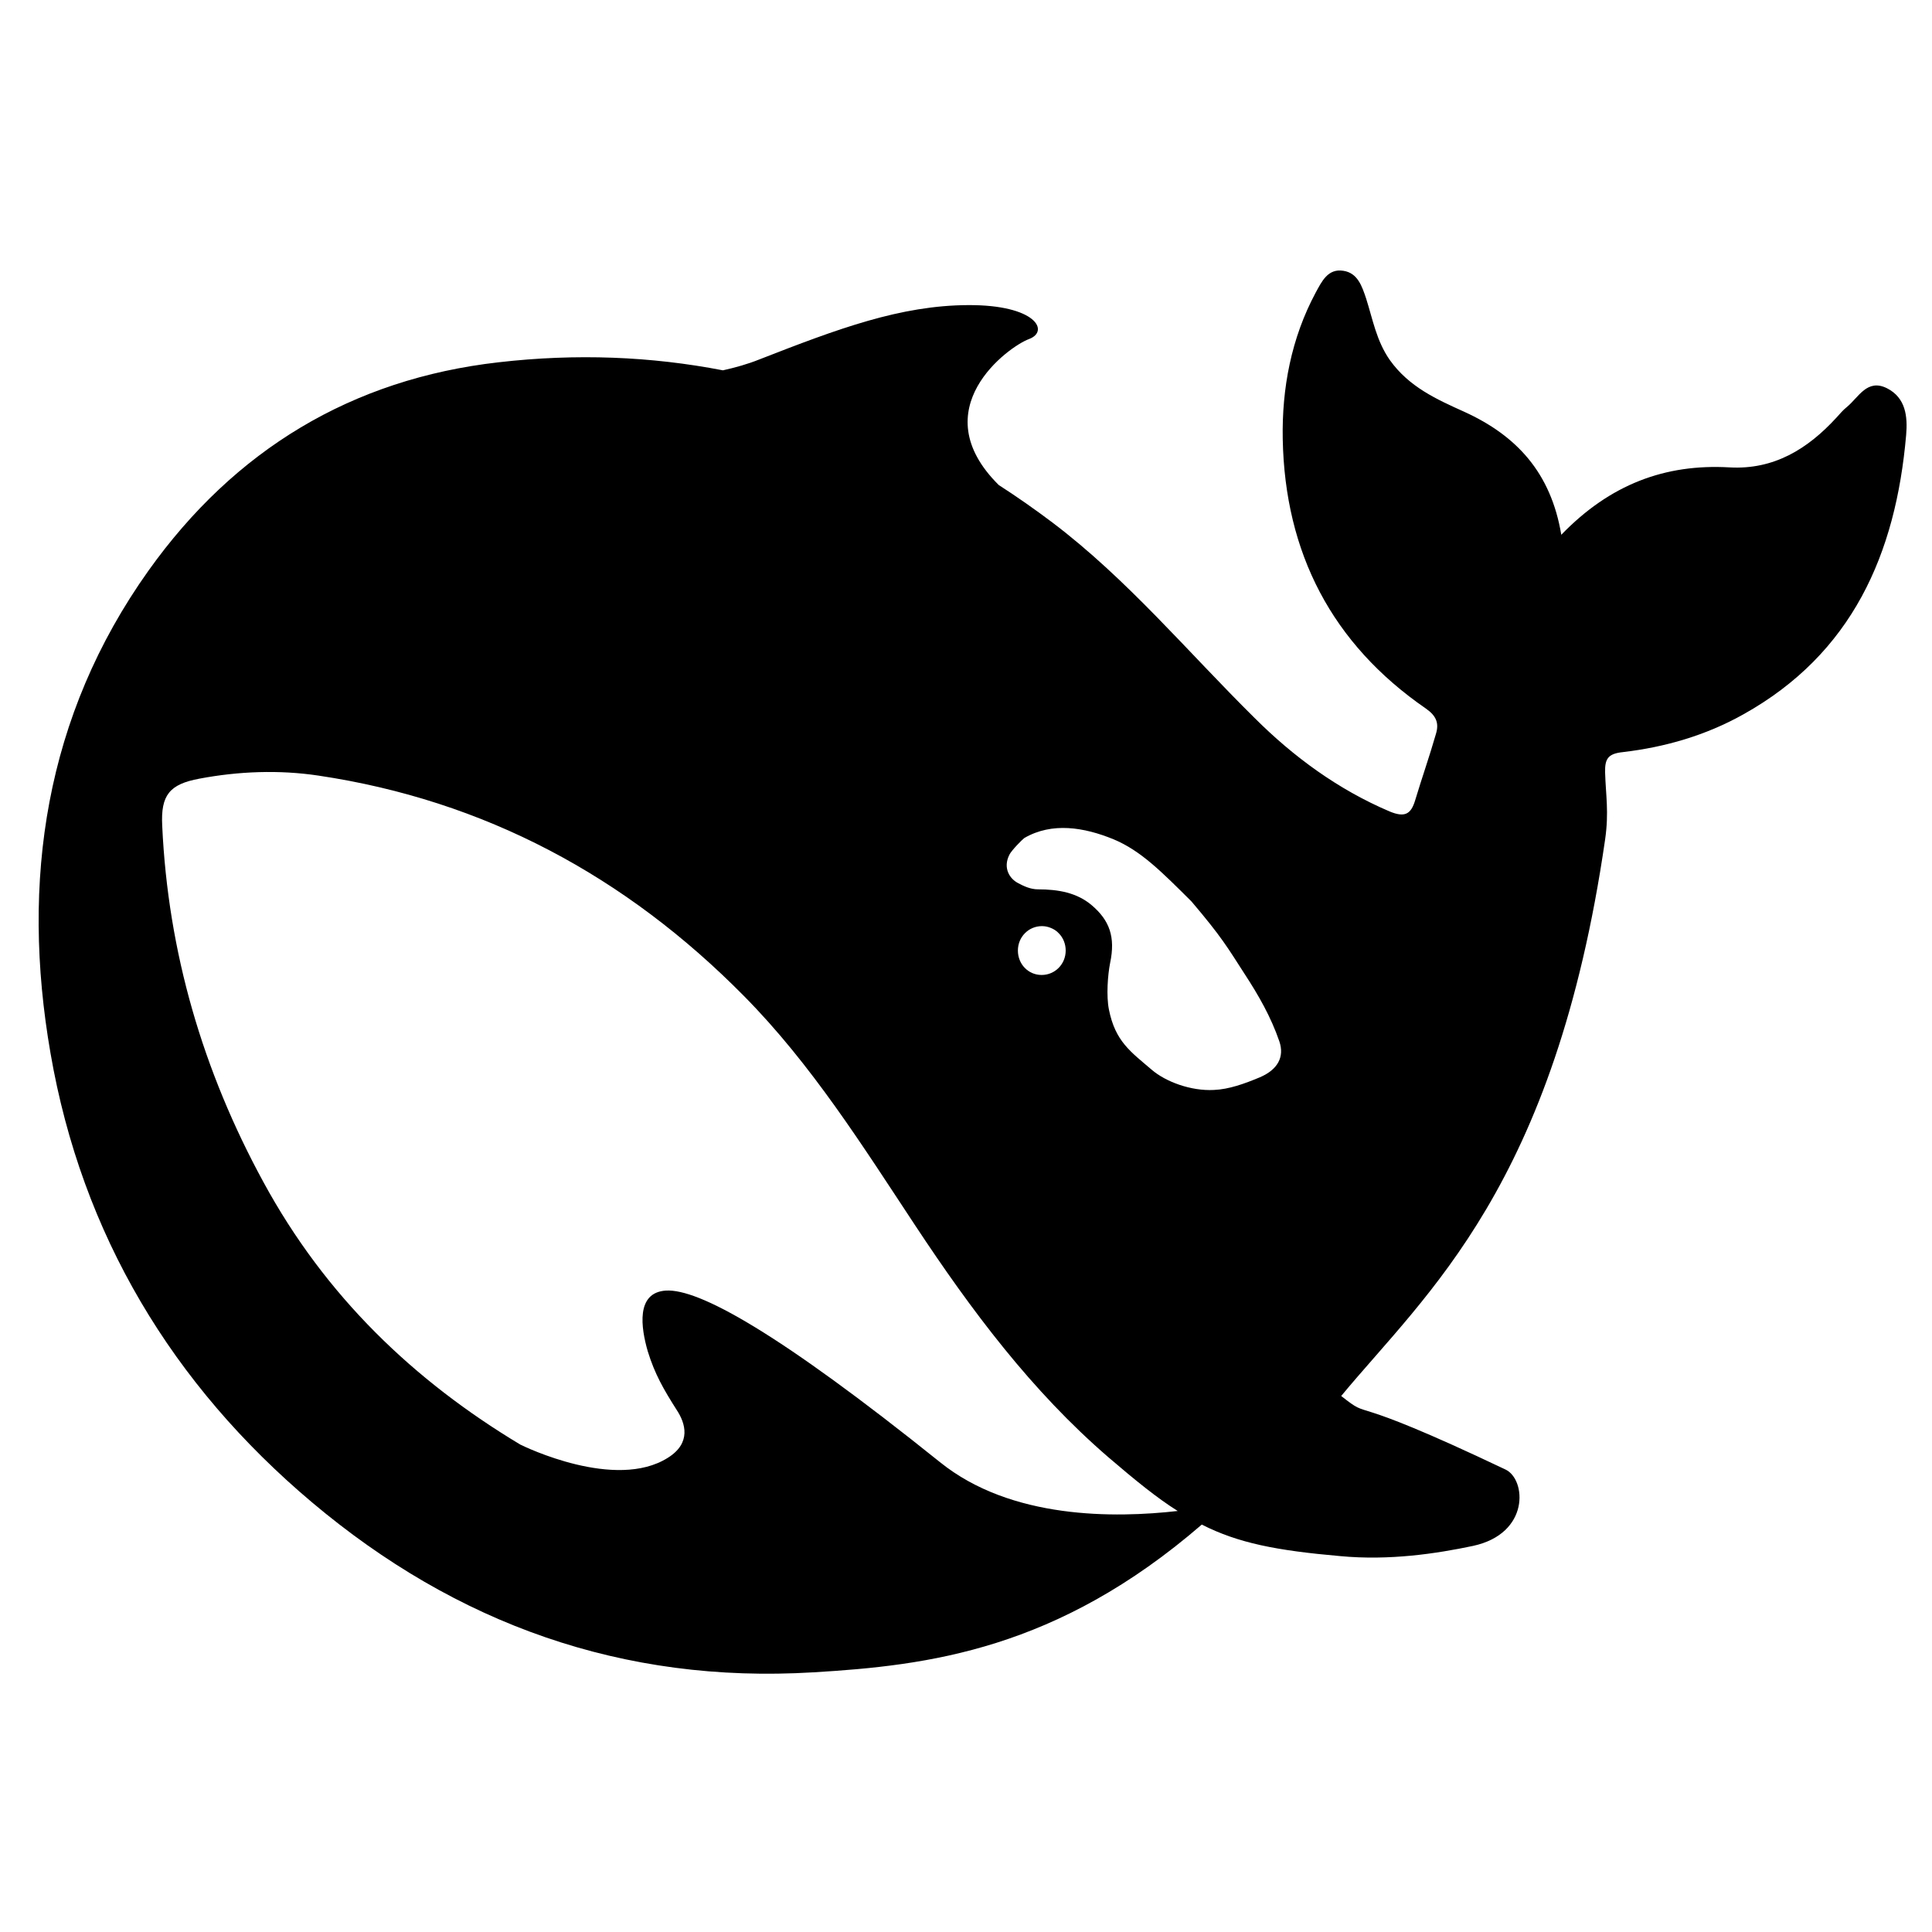
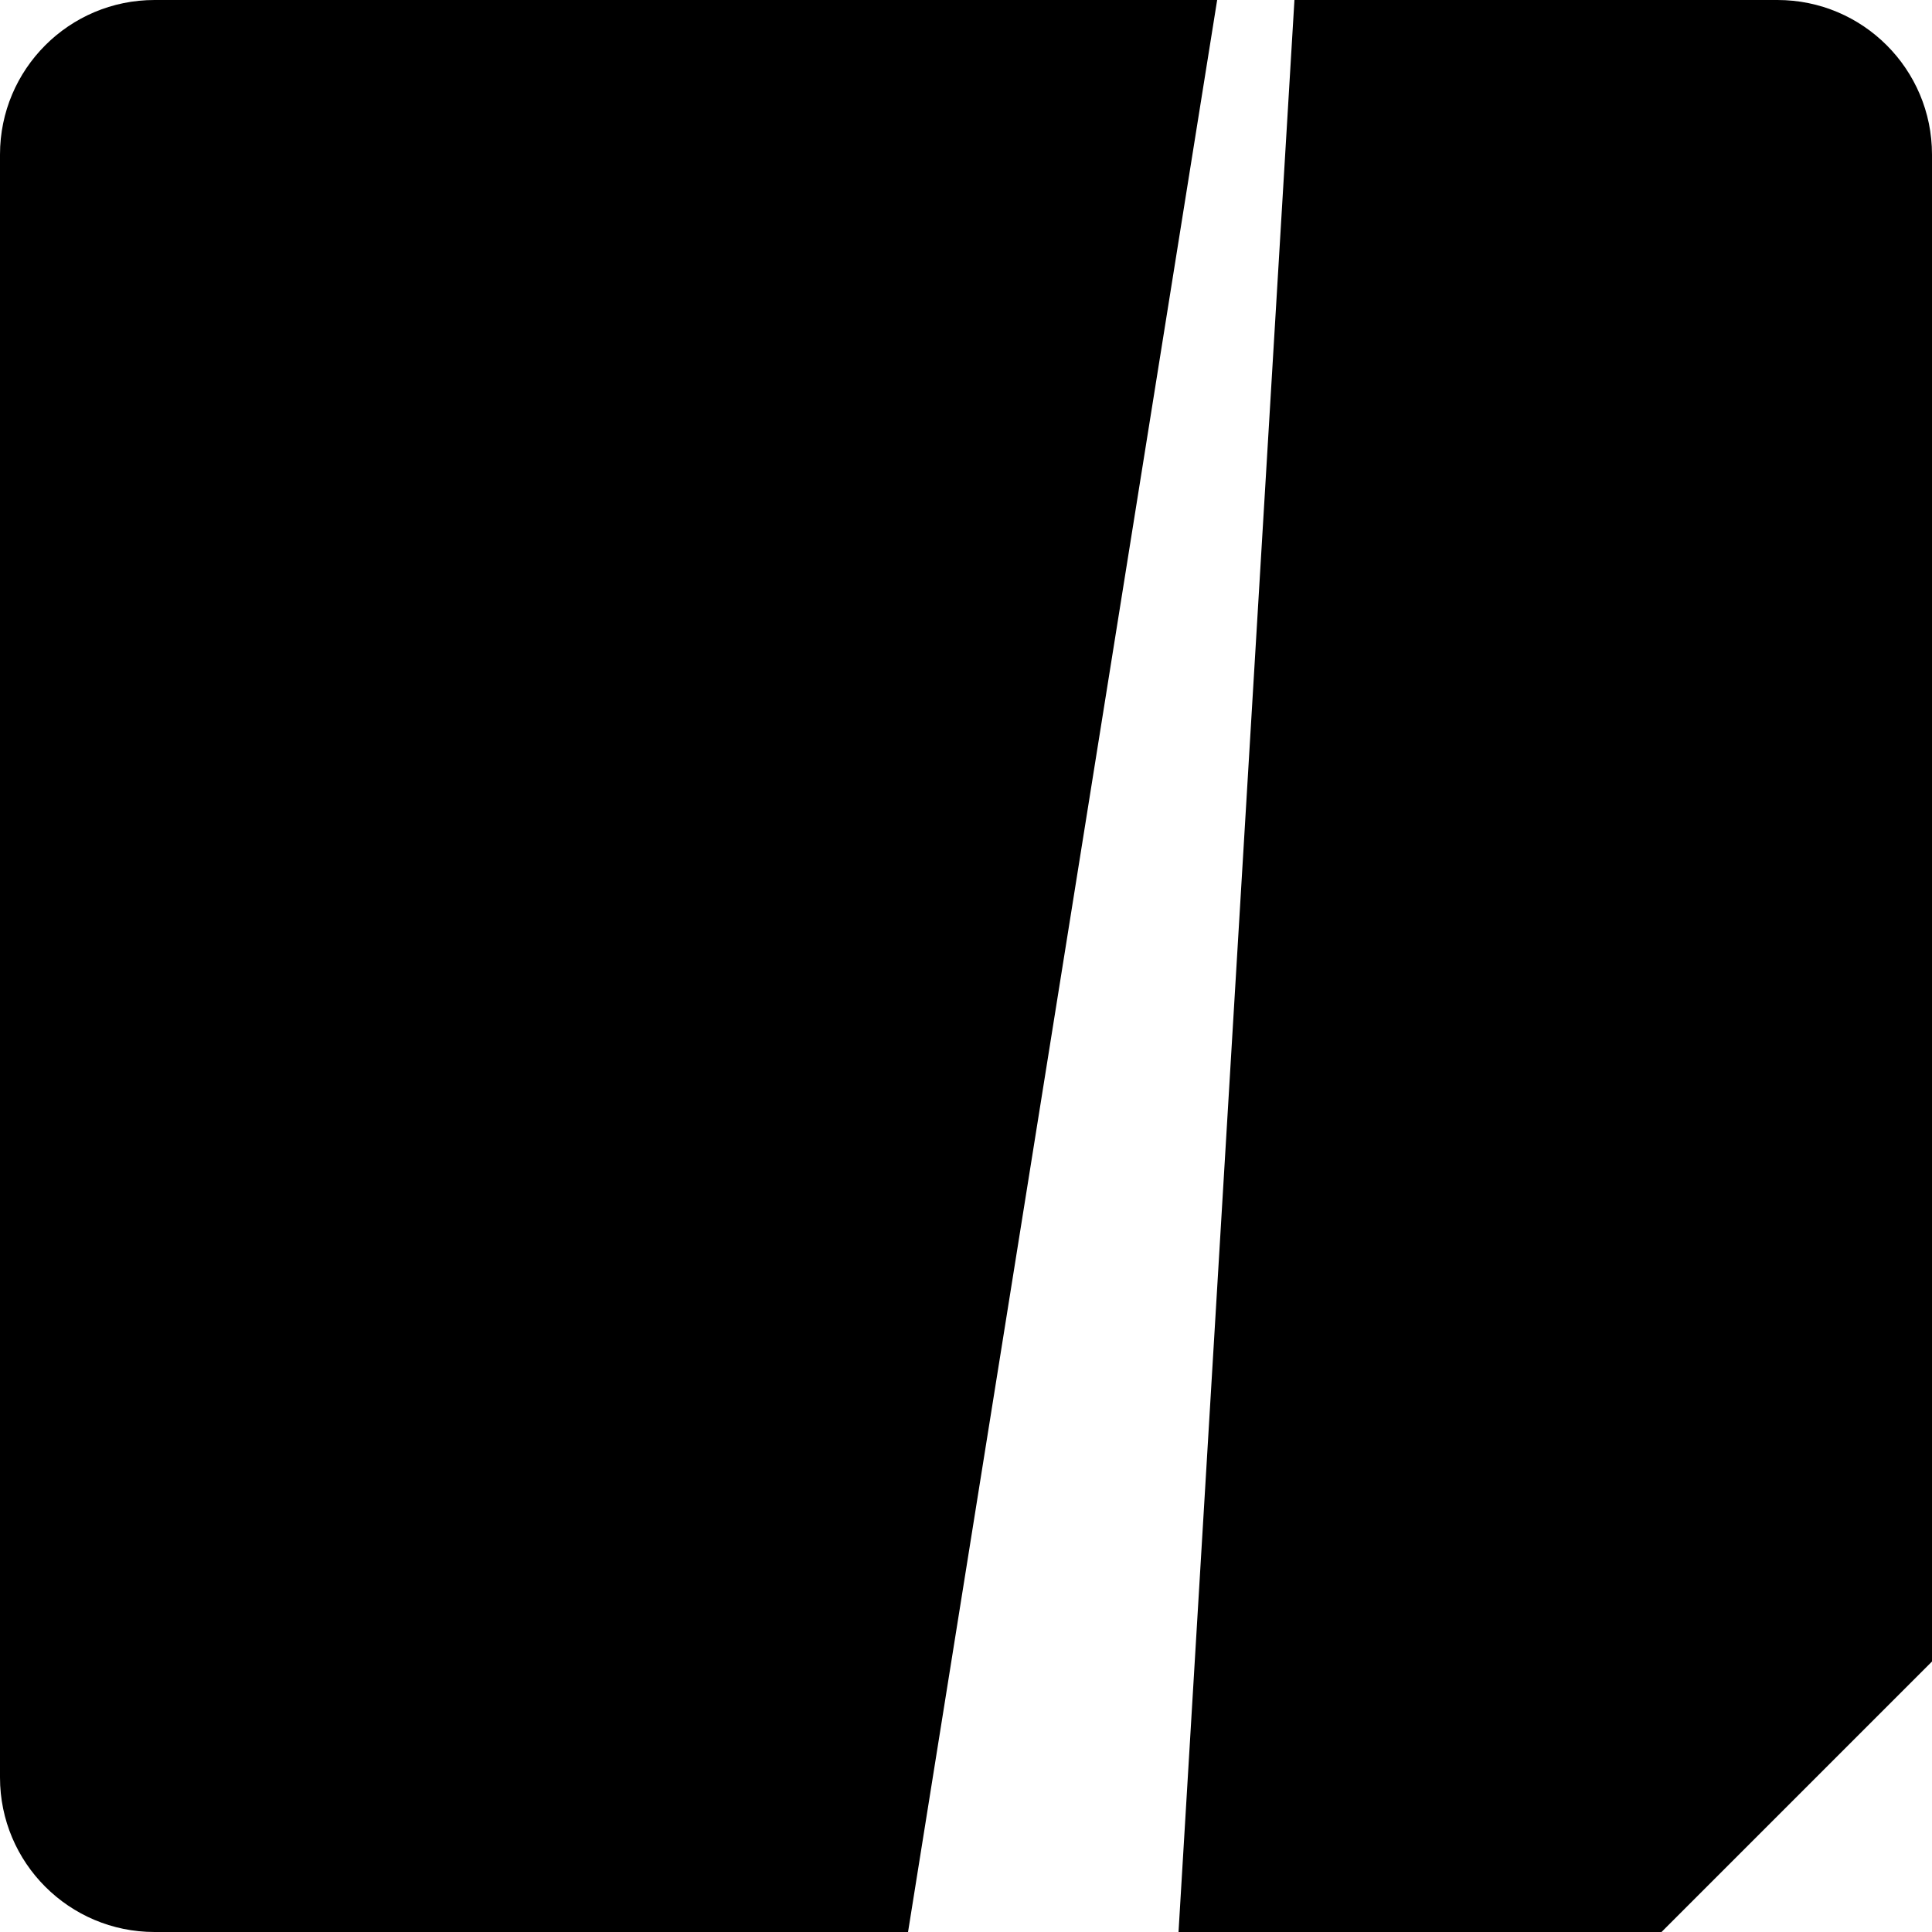
- <svg xmlns="http://www.w3.org/2000/svg" width="50" height="50" viewBox="0 0 50 50" fill="none">
-   <path id="path" d="M48.835 10.048C48.323 9.792 48.102 10.28 47.803 10.528C47.701 10.608 47.614 10.712 47.527 10.808C46.779 11.624 45.905 12.16 44.762 12.096C43.092 12 41.666 12.536 40.406 13.84C40.138 12.232 39.248 11.272 37.893 10.656C37.184 10.336 36.467 10.016 35.97 9.32C35.623 8.824 35.529 8.272 35.356 7.728C35.246 7.4 35.135 7.064 34.765 7.008C34.363 6.944 34.206 7.288 34.048 7.576C33.418 8.752 33.173 10.048 33.197 11.36C33.252 14.312 34.474 16.664 36.9 18.336C37.176 18.528 37.247 18.72 37.16 19C36.995 19.576 36.797 20.136 36.624 20.712C36.514 21.08 36.349 21.16 35.962 21C34.631 20.432 33.481 19.592 32.464 18.576C30.739 16.872 29.179 14.992 27.233 13.52C26.776 13.176 26.319 12.856 25.847 12.552C23.862 10.584 26.107 8.968 26.627 8.776C27.17 8.576 26.816 7.888 25.059 7.896C23.302 7.904 21.695 8.504 19.647 9.304C19.348 9.424 19.032 9.512 18.709 9.584C16.85 9.224 14.92 9.144 12.903 9.376C9.106 9.808 6.073 11.64 3.843 14.768C1.165 18.528 0.534 22.8 1.307 27.256C2.118 31.952 4.466 35.84 8.074 38.88C11.816 42.032 16.125 43.576 21.041 43.28C24.027 43.104 27.352 42.696 31.102 39.456C32.047 39.936 33.04 40.128 34.686 40.272C35.955 40.392 37.176 40.208 38.121 40.008C39.602 39.688 39.499 38.288 38.964 38.032C34.623 35.968 35.576 36.808 34.71 36.128C36.916 33.464 40.24 30.696 41.54 21.728C41.643 21.016 41.556 20.568 41.54 19.992C41.532 19.64 41.611 19.504 42.005 19.464C43.092 19.336 44.148 19.032 45.117 18.488C47.929 16.92 49.064 14.344 49.331 11.256C49.371 10.784 49.324 10.296 48.835 10.048ZM24.326 37.84C20.12 34.464 18.079 33.352 17.236 33.4C16.448 33.448 16.59 34.368 16.763 34.968C16.944 35.56 17.181 35.968 17.512 36.488C17.74 36.832 17.898 37.344 17.283 37.728C15.928 38.584 13.573 37.44 13.462 37.384C10.721 35.736 8.428 33.56 6.813 30.584C5.253 27.72 4.348 24.648 4.198 21.368C4.158 20.576 4.387 20.296 5.159 20.152C6.175 19.96 7.223 19.92 8.239 20.072C12.533 20.712 16.189 22.672 19.253 25.776C21.002 27.544 22.325 29.656 23.689 31.72C25.138 33.912 26.698 36 28.683 37.712C29.384 38.312 29.943 38.768 30.479 39.104C28.864 39.288 26.17 39.328 24.326 37.84ZM26.343 24.6C26.343 24.248 26.619 23.968 26.966 23.968C27.044 23.968 27.115 23.984 27.178 24.008C27.265 24.04 27.344 24.088 27.407 24.16C27.517 24.272 27.58 24.432 27.58 24.6C27.58 24.952 27.304 25.232 26.957 25.232C26.611 25.232 26.343 24.952 26.343 24.6ZM32.606 27.88C32.205 28.048 31.803 28.192 31.416 28.208C30.818 28.24 30.164 27.992 29.81 27.688C29.258 27.216 28.864 26.952 28.699 26.128C28.628 25.776 28.668 25.232 28.73 24.92C28.872 24.248 28.714 23.816 28.25 23.424C27.872 23.104 27.391 23.016 26.863 23.016C26.666 23.016 26.485 22.928 26.351 22.856C26.13 22.744 25.949 22.464 26.123 22.12C26.178 22.008 26.446 21.736 26.509 21.688C27.226 21.272 28.053 21.408 28.817 21.72C29.526 22.016 30.061 22.56 30.834 23.328C31.622 24.256 31.763 24.512 32.212 25.208C32.567 25.752 32.89 26.312 33.11 26.952C33.245 27.352 33.071 27.68 32.606 27.88Z" fill="#000" fill-opacity="1" fill-rule="nonzero" />
+ <svg xmlns="http://www.w3.org/2000/svg" width="100" height="100" viewBox="0 0 100 100" fill="none">
+   <path d="M8 0H63L47 100H8A8 8 0 0 1 0 92V8A8 8 0 0 1 8 0Z M67 0H92A8 8 0 0 1 100 8V86L86 100H61Z" fill="#000" />
</svg>
